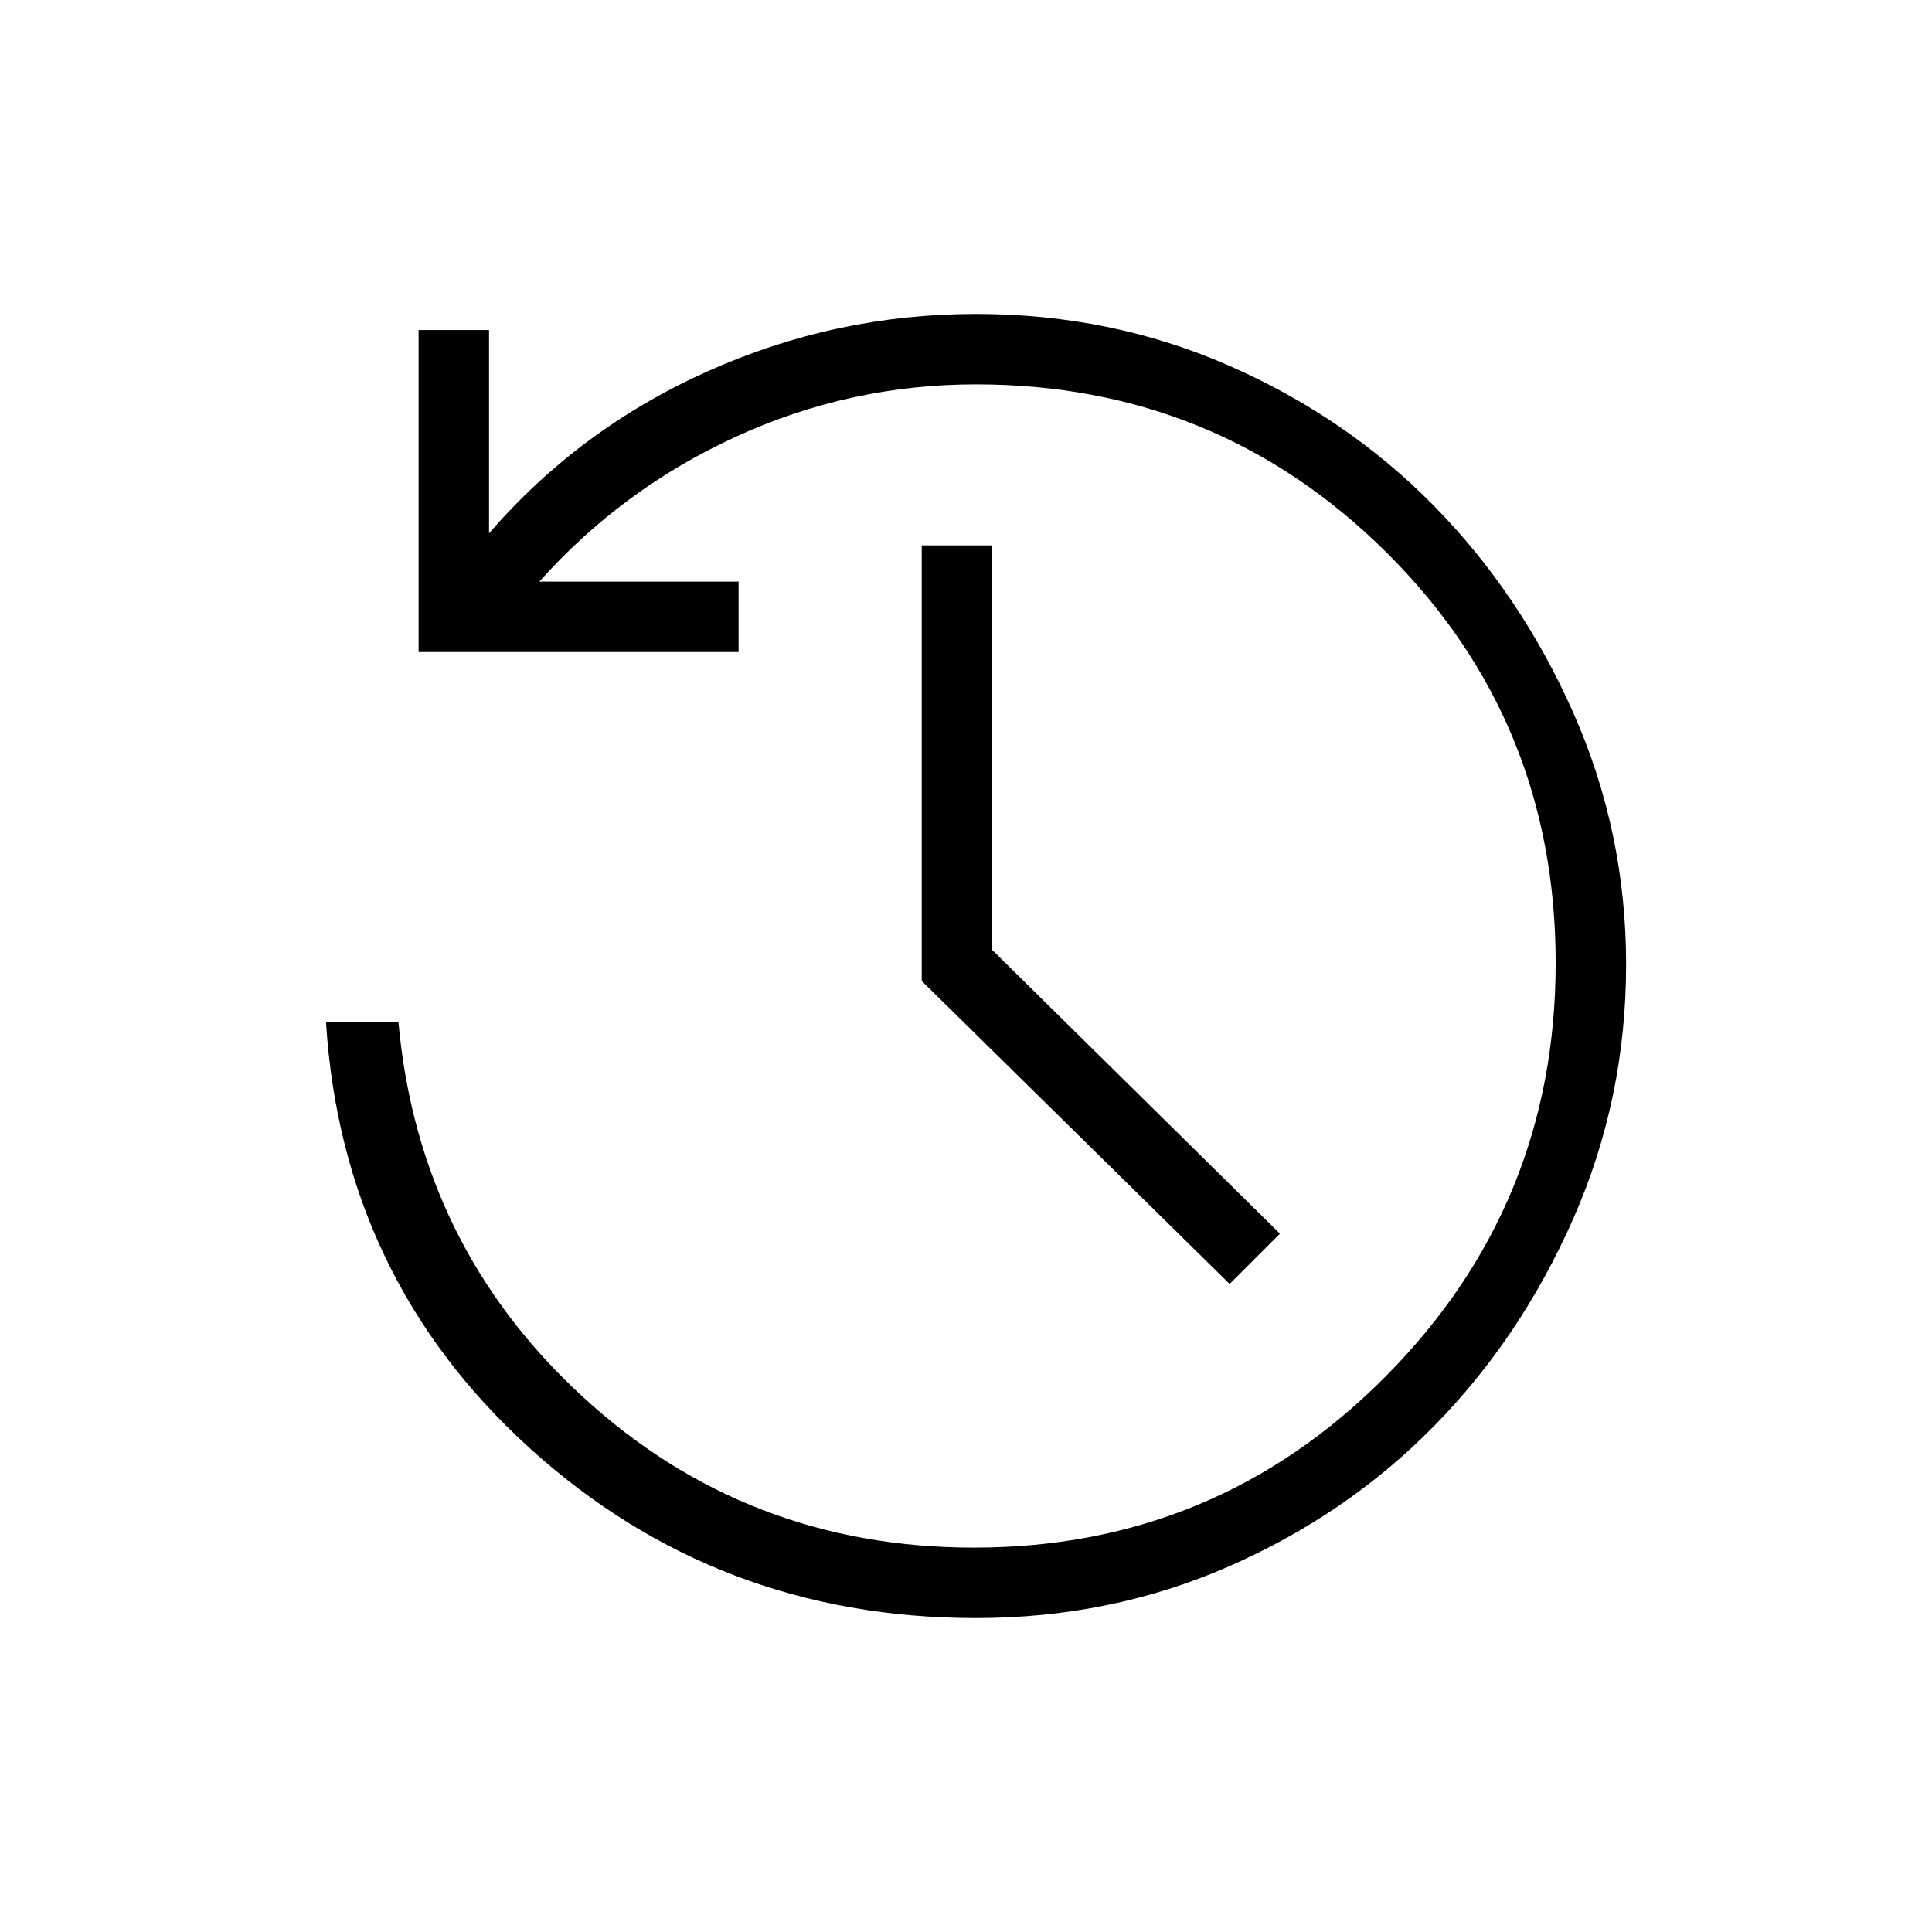
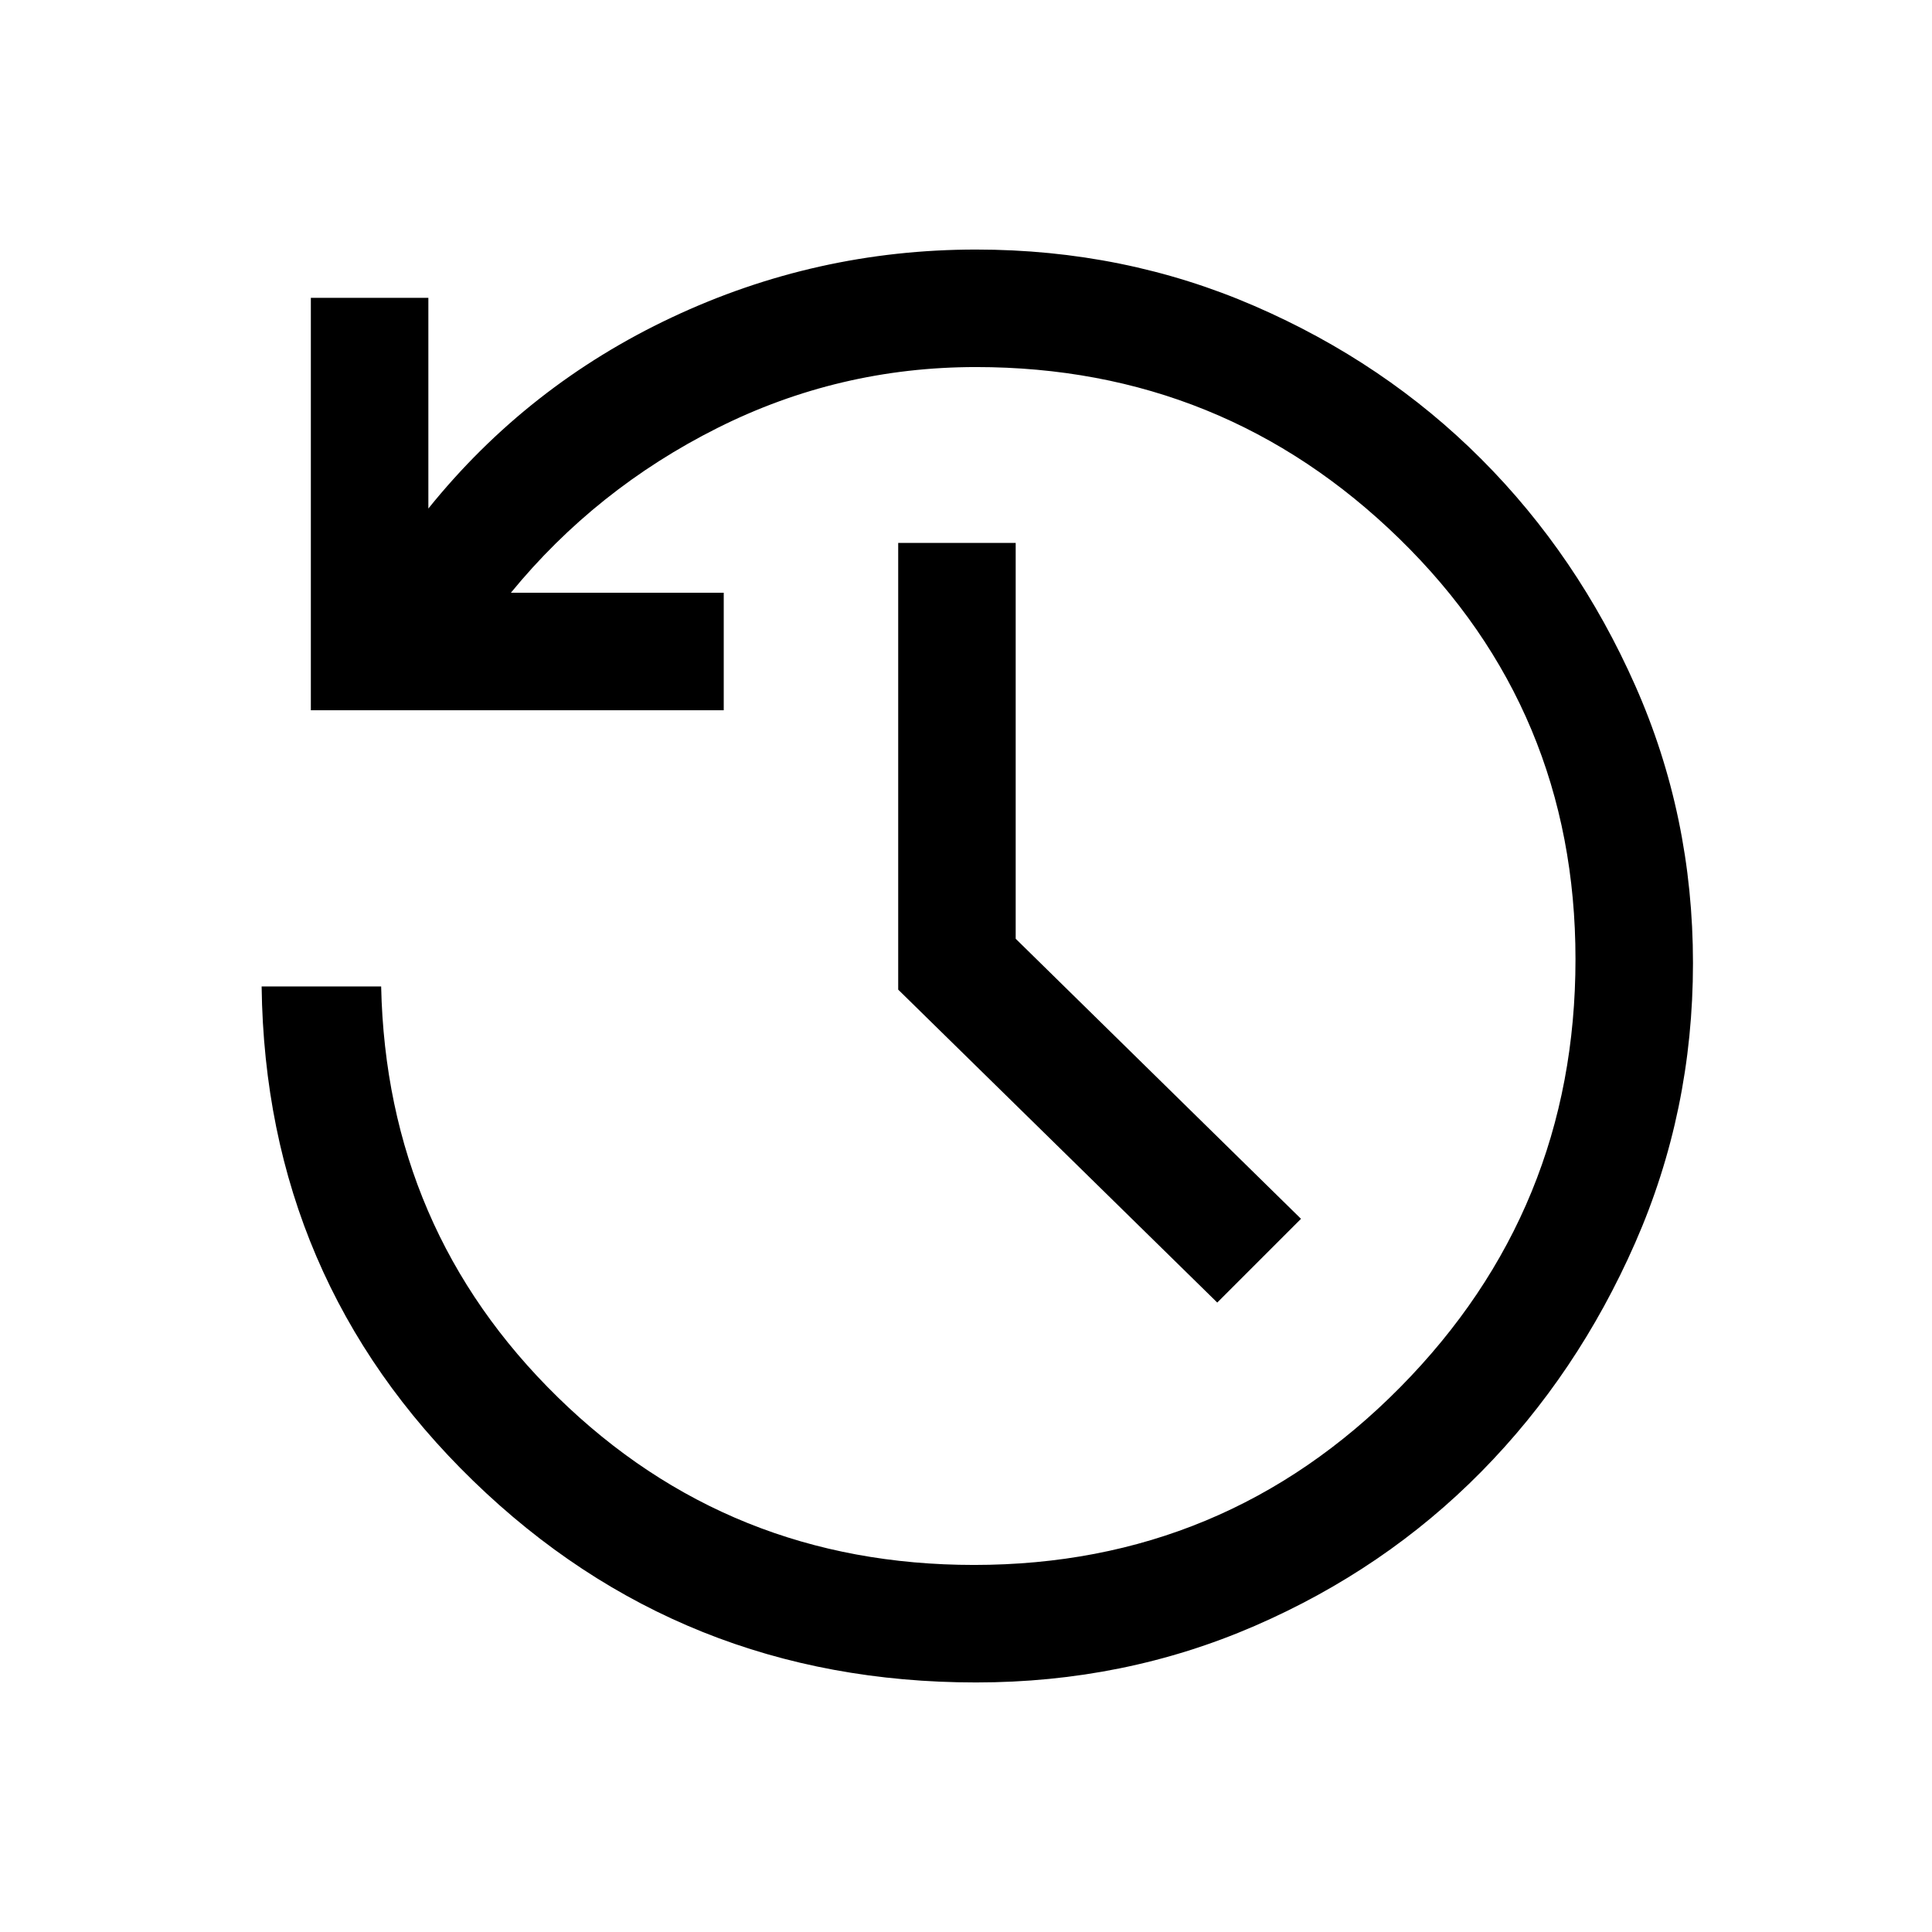
<svg xmlns="http://www.w3.org/2000/svg" height="48" viewBox="0 -960 960 960" width="48">
-   <path d="M485-156q-128.758 0-221.879-84.5Q170-325 162-452h36q10 111 91.498 186T484-191q120.164 0 204.582-85.127Q773-361.254 773-481.5q0-120.5-84.082-204T485-769q-62.651 0-119.325 26Q309-717 268-671h99v35H208v-160h35v101q45-52 108.635-80.5Q415.271-804 485-804q66.921 0 125.471 25.6 58.551 25.6 101.823 69.525 43.273 43.924 69.489 103.102Q808-546.594 808-480.797q0 66.797-26.217 126.272-26.216 59.476-69.489 103.4Q669.022-207.2 610.471-181.6 551.921-156 485-156Zm126-166L458-472.565V-689h35v201l143 141-25 25Z" />
+   <path fill="5f6368" d="M485-124q-146.6 0-249.88-100.19Q131.85-324.38 130-469.85h59.39Q192-349 277.19-265.69q85.19 83.3 206.81 83.3 124.47 0 211.66-88.2t87.19-212.76q0-123.57-87.47-208.92-87.47-85.34-210.38-85.34-68.19 0-128.56 30.3-60.36 30.31-102.59 81.85h105.77v58.38H154.46V-812h58.39v104.69q49.31-61.23 120.94-94.96Q405.43-836 485-836q73.69 0 138.39 28.06 64.71 28.06 112.6 75.99 47.88 47.92 76.56 112.64t28.68 137.9q0 73.56-28.68 138.88-28.68 65.33-76.56 113.87-47.89 48.54-112.6 76.6Q558.69-124 485-124Zm119.85-188.77L446.31-468.26v-221.97h58.38v196.69l141.77 139.16-41.61 41.61Z" />
</svg>
